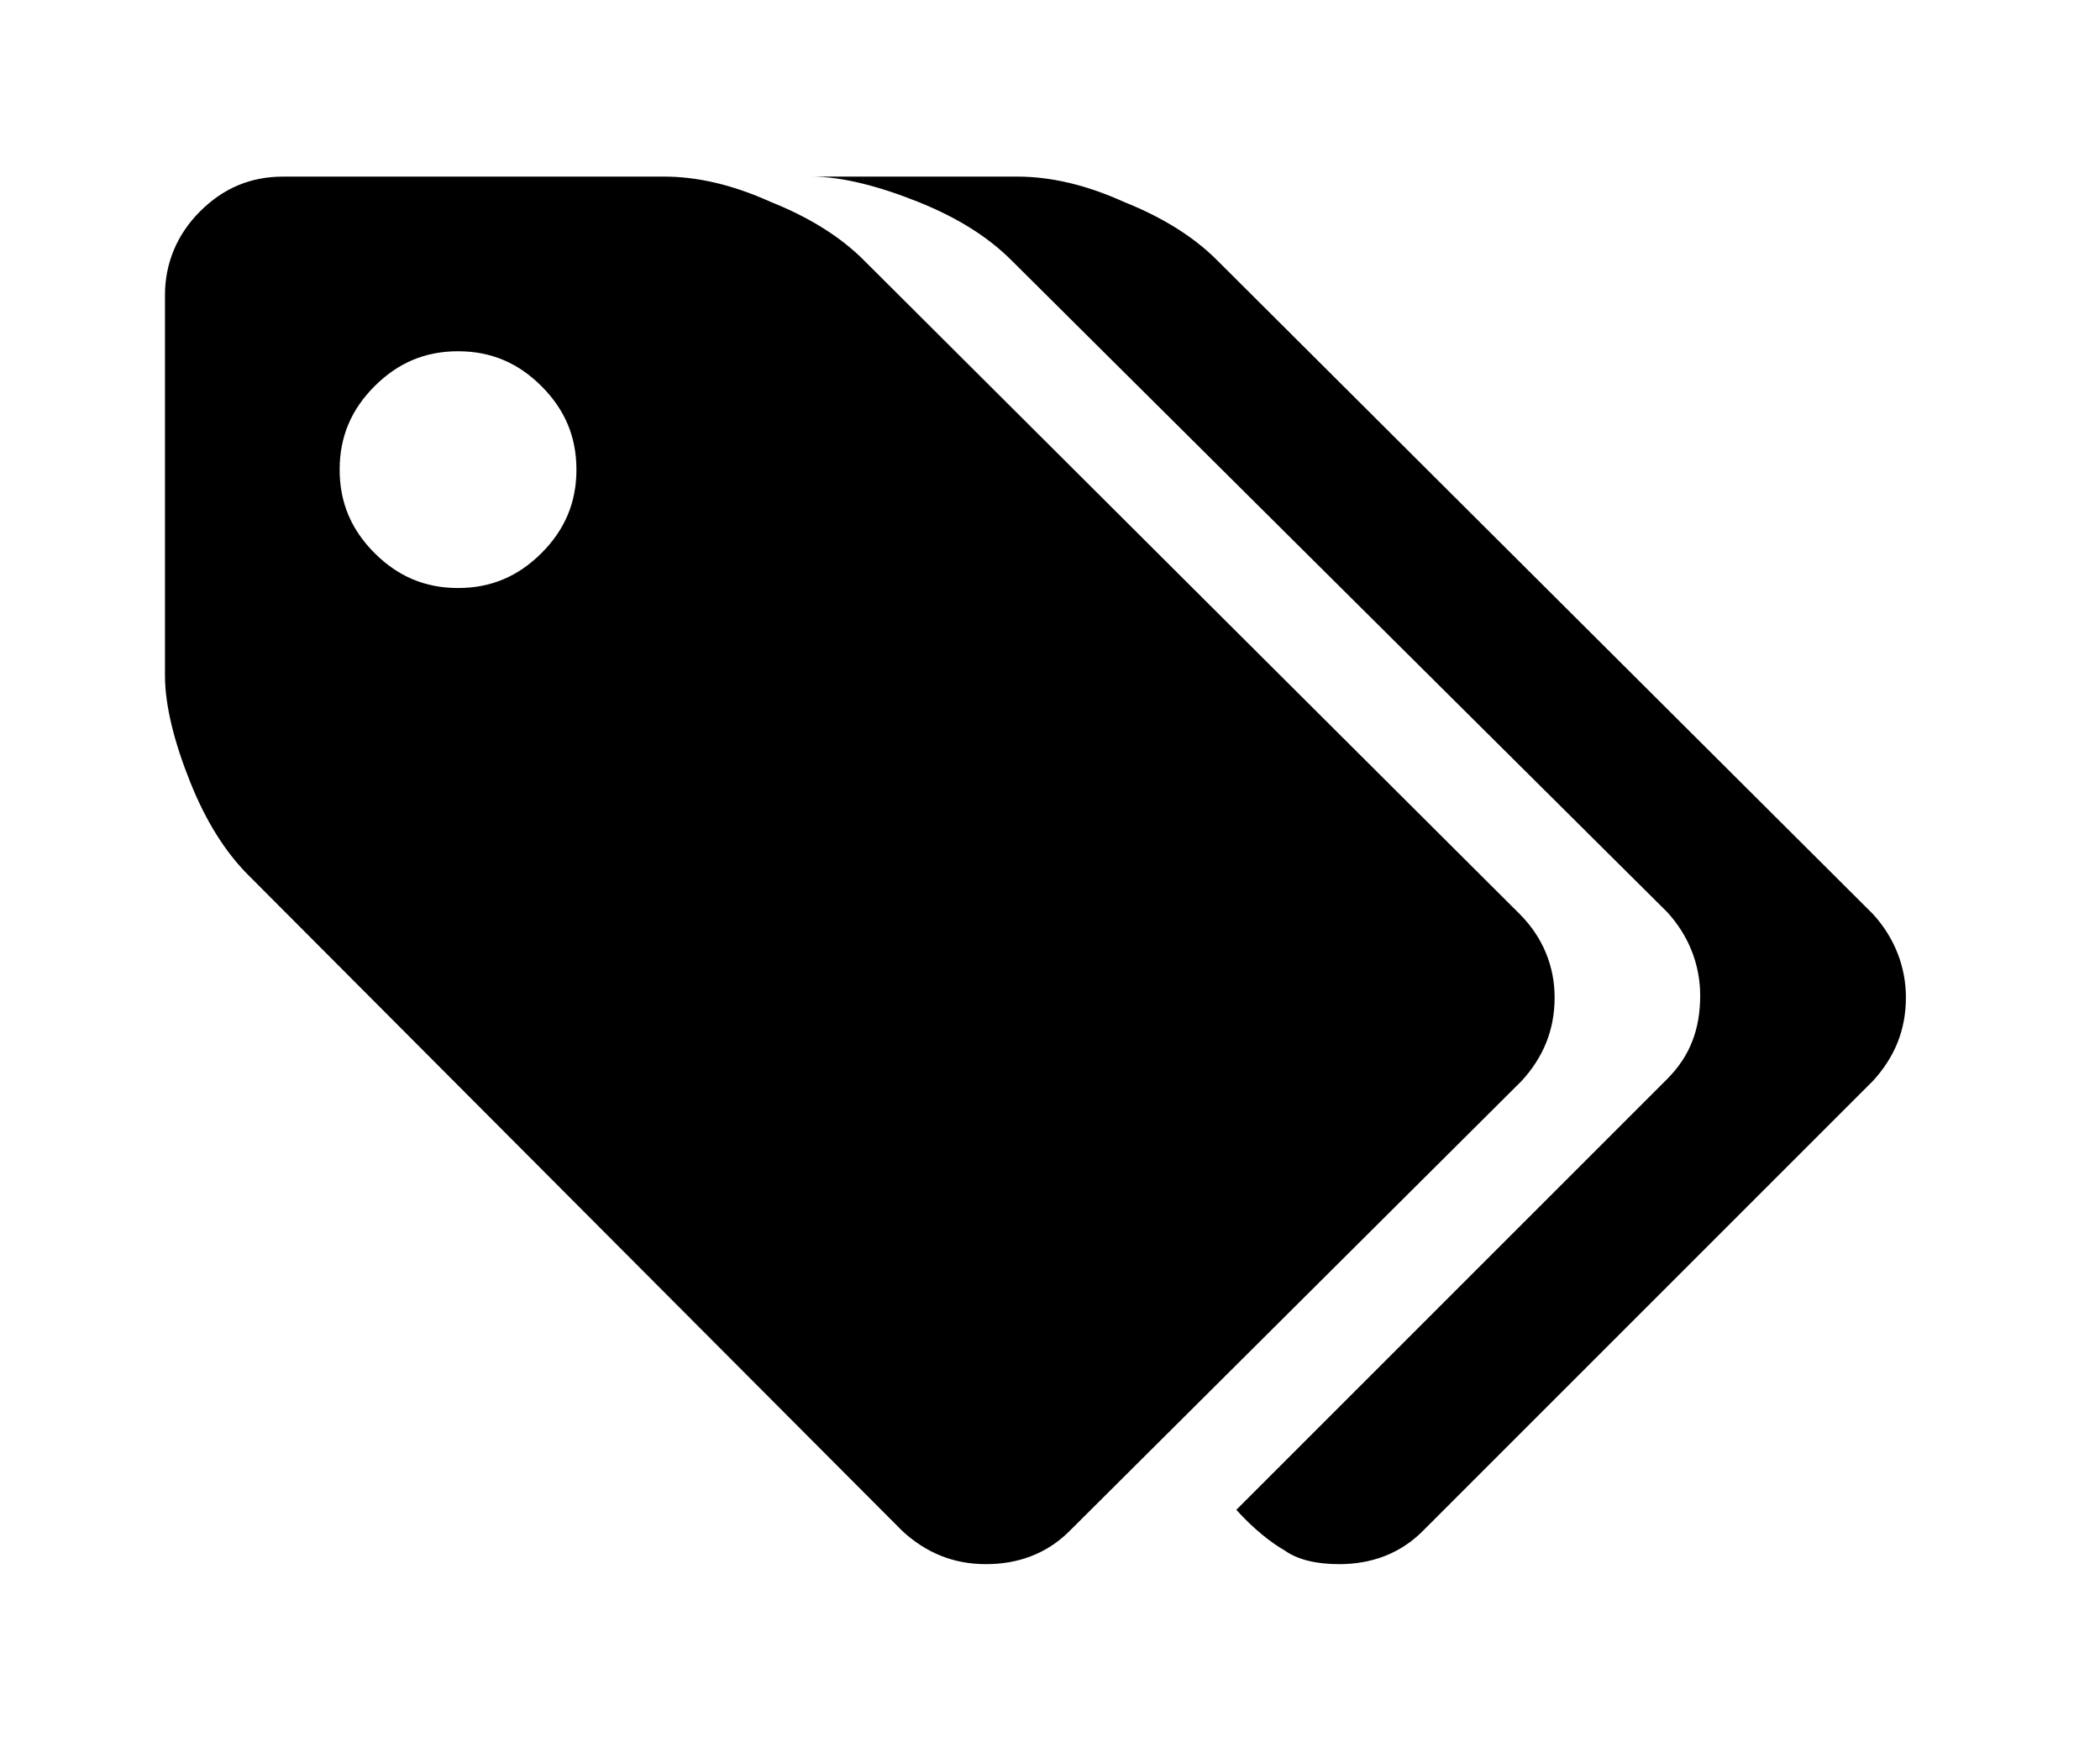
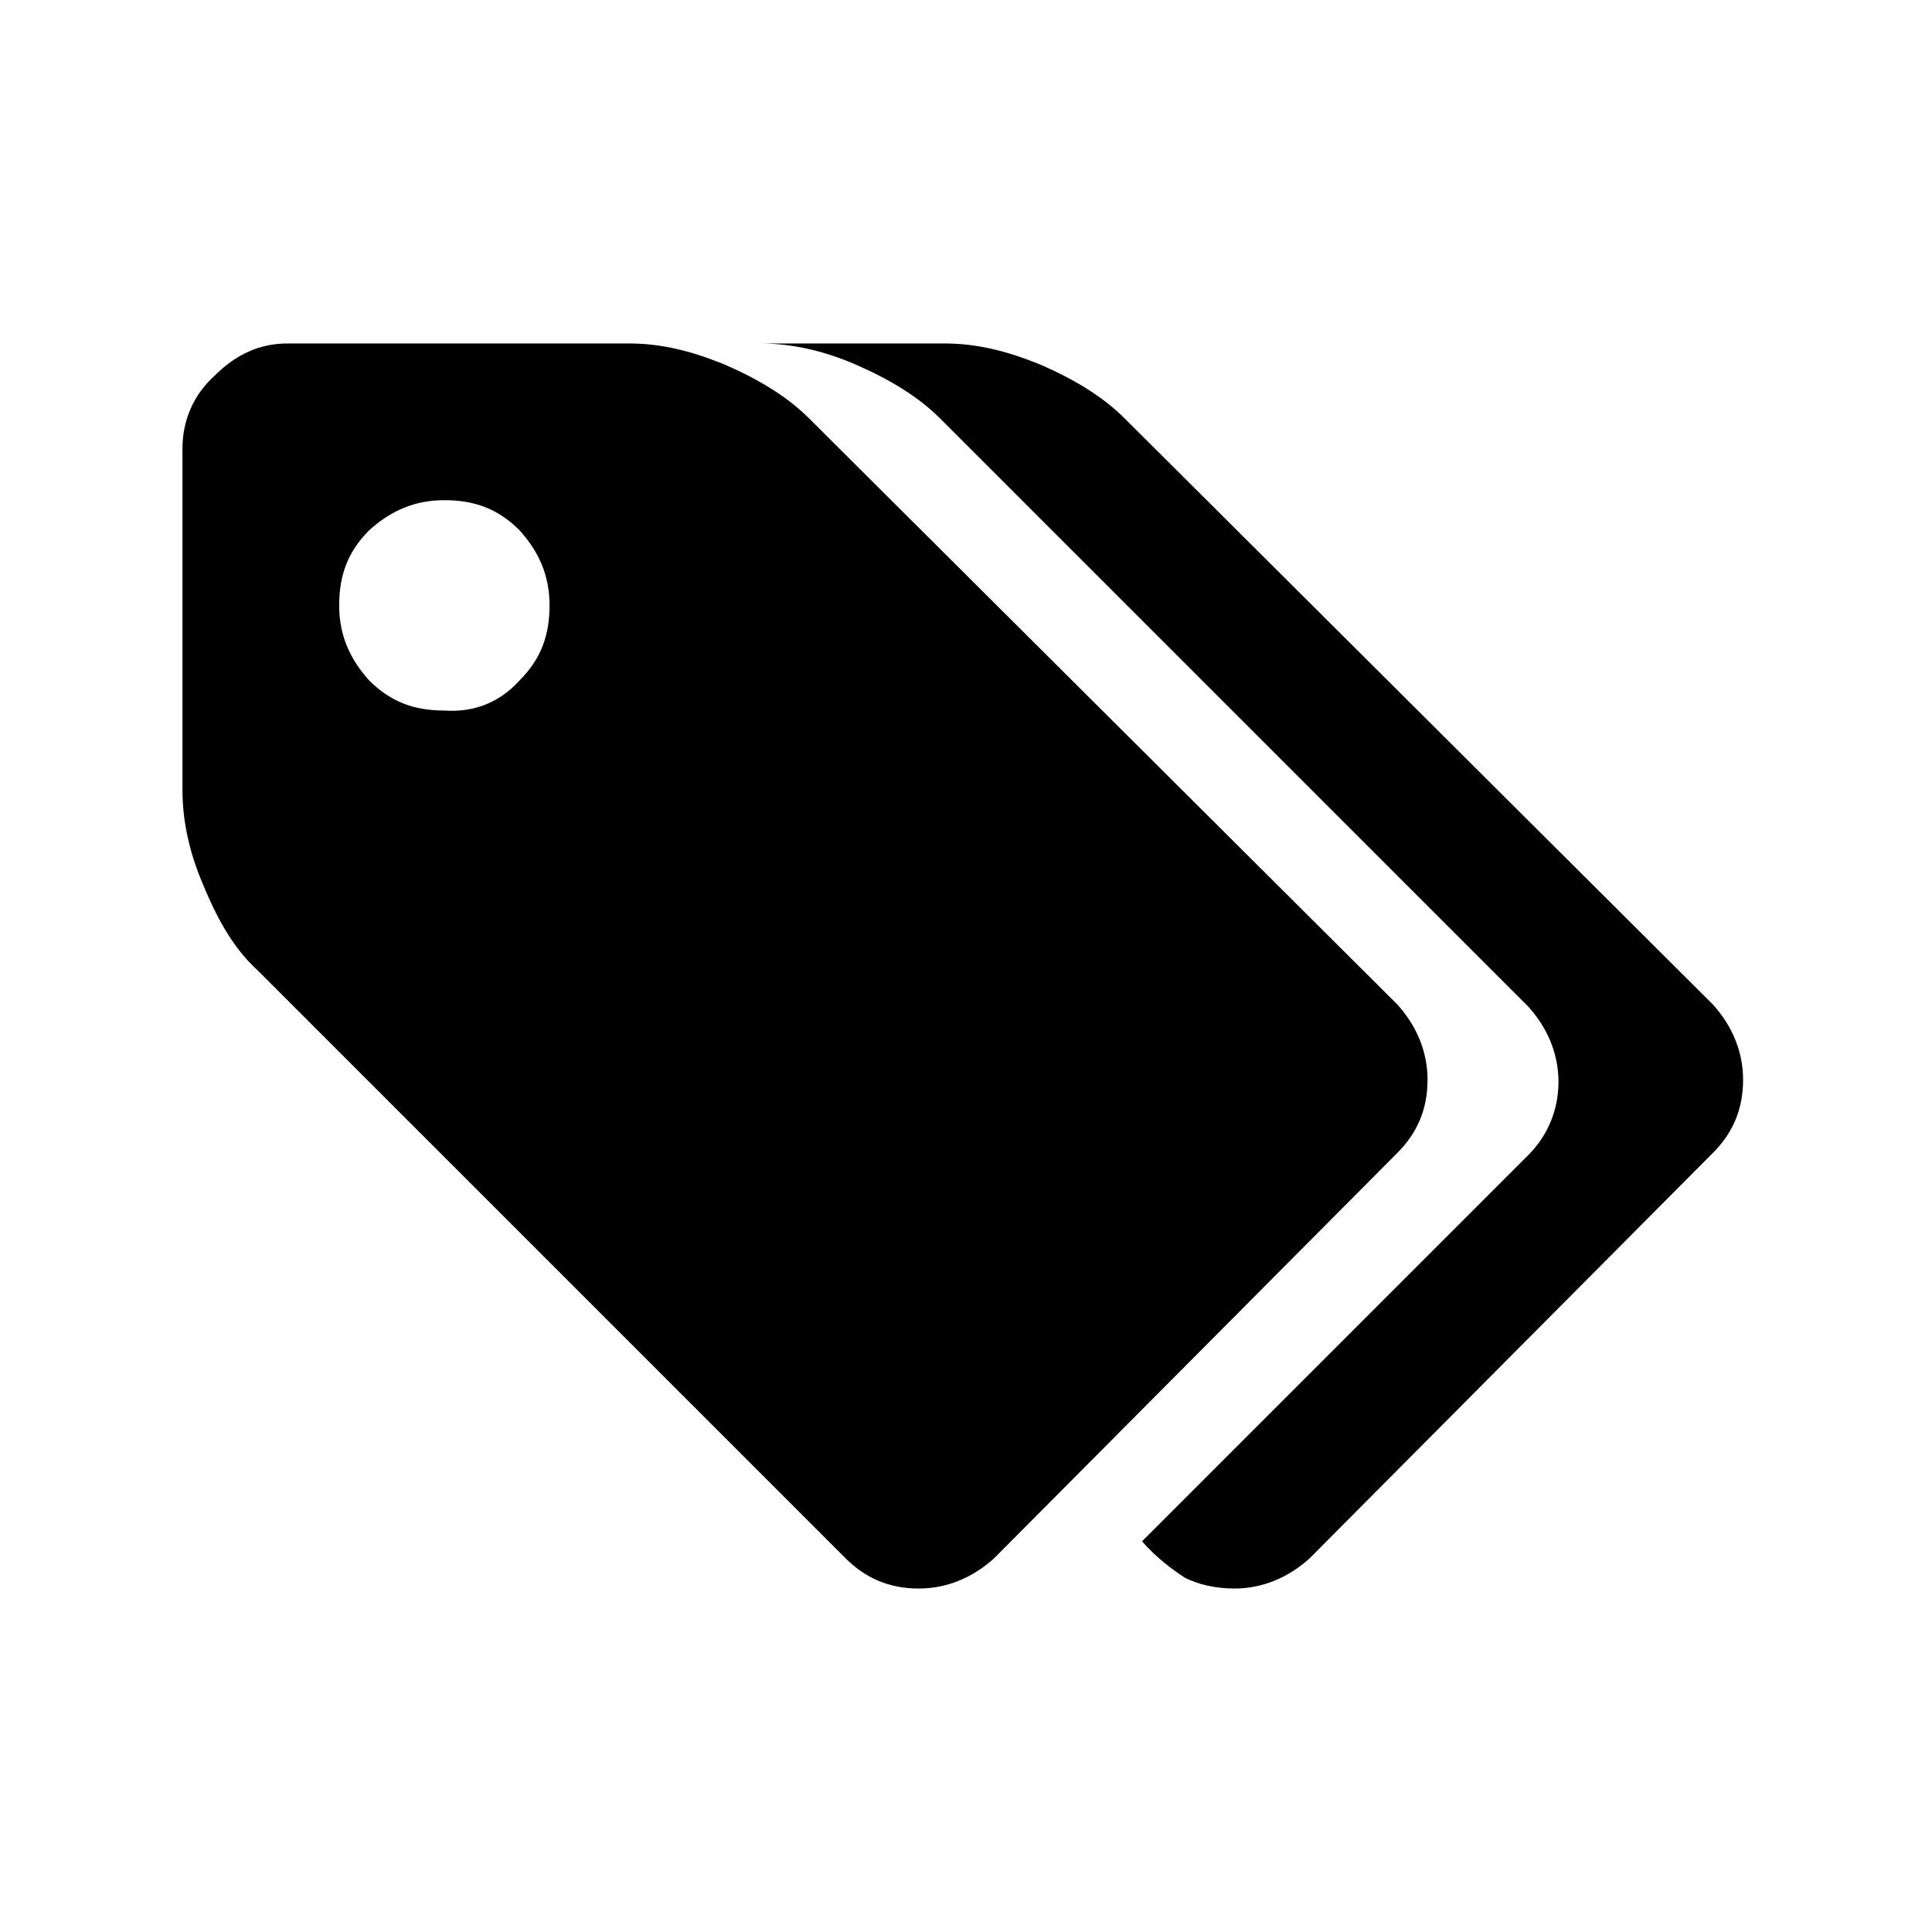
- <svg xmlns="http://www.w3.org/2000/svg" version="1.1" id="icons" x="0px" y="0px" viewBox="0 0 108.2 90" enable-background="new 0 0 108.2 90" xml:space="preserve">
-   <path d="M80.1,51.4c0,1.7-0.6,3.1-1.7,4.3L55.1,78.9c-1.2,1.2-2.7,1.7-4.3,1.7c-1.7,0-3.1-0.6-4.3-1.7L12.8,45.1  c-1.2-1.2-2.2-2.8-3-4.8c-0.8-2-1.3-3.9-1.3-5.5V15.2c0-1.6,0.6-3.1,1.8-4.3c1.2-1.2,2.6-1.8,4.3-1.8h19.6c1.7,0,3.5,0.4,5.5,1.3  c2,0.8,3.6,1.8,4.8,3l33.8,33.7C79.5,48.3,80.1,49.8,80.1,51.4z M27.9,28.5c1.2-1.2,1.8-2.6,1.8-4.3s-0.6-3.1-1.8-4.3  c-1.2-1.2-2.6-1.8-4.3-1.8c-1.7,0-3.1,0.6-4.3,1.8s-1.8,2.6-1.8,4.3s0.6,3.1,1.8,4.3c1.2,1.2,2.6,1.8,4.3,1.8  C25.3,30.3,26.7,29.7,27.9,28.5z M98.2,51.4c0,1.7-0.6,3.1-1.7,4.3L73.3,78.9c-1.2,1.2-2.7,1.7-4.3,1.7c-1.1,0-2.1-0.2-2.8-0.7  c-0.7-0.4-1.6-1.1-2.5-2.1l22.2-22.2c1.2-1.2,1.7-2.6,1.7-4.3c0-1.6-0.6-3.1-1.7-4.3L52.1,13.4c-1.2-1.2-2.8-2.2-4.8-3  c-2-0.8-3.9-1.3-5.5-1.3h10.6c1.7,0,3.5,0.4,5.5,1.3c2,0.8,3.6,1.8,4.8,3l33.8,33.7C97.6,48.3,98.2,49.8,98.2,51.4z" />
+ <svg xmlns="http://www.w3.org/2000/svg" version="1.1" id="icons" x="0px" y="0px" viewBox="0 0 90 90" enable-background="new 0 0 90 90" xml:space="preserve">
+   <path d="M66.5,50.3c0,1.4-0.5,2.5-1.4,3.4L46.3,72.6c-1,0.9-2.2,1.4-3.5,1.4c-1.4,0-2.5-0.5-3.4-1.4L12,45.2c-1-0.9-1.8-2.2-2.5-3.9  c-0.7-1.6-1-3.1-1-4.5V20.9c0-1.3,0.5-2.5,1.5-3.4c1-1,2.1-1.5,3.4-1.5h15.9c1.4,0,2.8,0.3,4.5,1c1.6,0.7,2.9,1.5,3.9,2.5l27.4,27.3  C66,47.8,66.5,49,66.5,50.3z M24.2,31.7c1-1,1.4-2.1,1.4-3.5c0-1.4-0.5-2.5-1.4-3.5c-1-1-2.1-1.4-3.5-1.4c-1.4,0-2.5,0.5-3.5,1.4  c-1,1-1.4,2.1-1.4,3.5c0,1.4,0.5,2.5,1.4,3.5c1,1,2.1,1.4,3.5,1.4C22.1,33.2,23.3,32.7,24.2,31.7z M81.2,50.3c0,1.4-0.5,2.5-1.4,3.4  L61,72.6c-1,0.9-2.2,1.4-3.5,1.4c-0.9,0-1.7-0.2-2.3-0.5c-0.6-0.4-1.3-0.9-2-1.7l18-18c0.9-0.9,1.4-2.1,1.4-3.4  c0-1.3-0.5-2.5-1.4-3.5L43.8,19.5c-1-1-2.3-1.8-3.9-2.5c-1.6-0.7-3.1-1-4.5-1H44c1.4,0,2.8,0.3,4.5,1c1.6,0.7,2.9,1.5,3.9,2.5  l27.4,27.3C80.7,47.8,81.2,49,81.2,50.3z" />
</svg>
